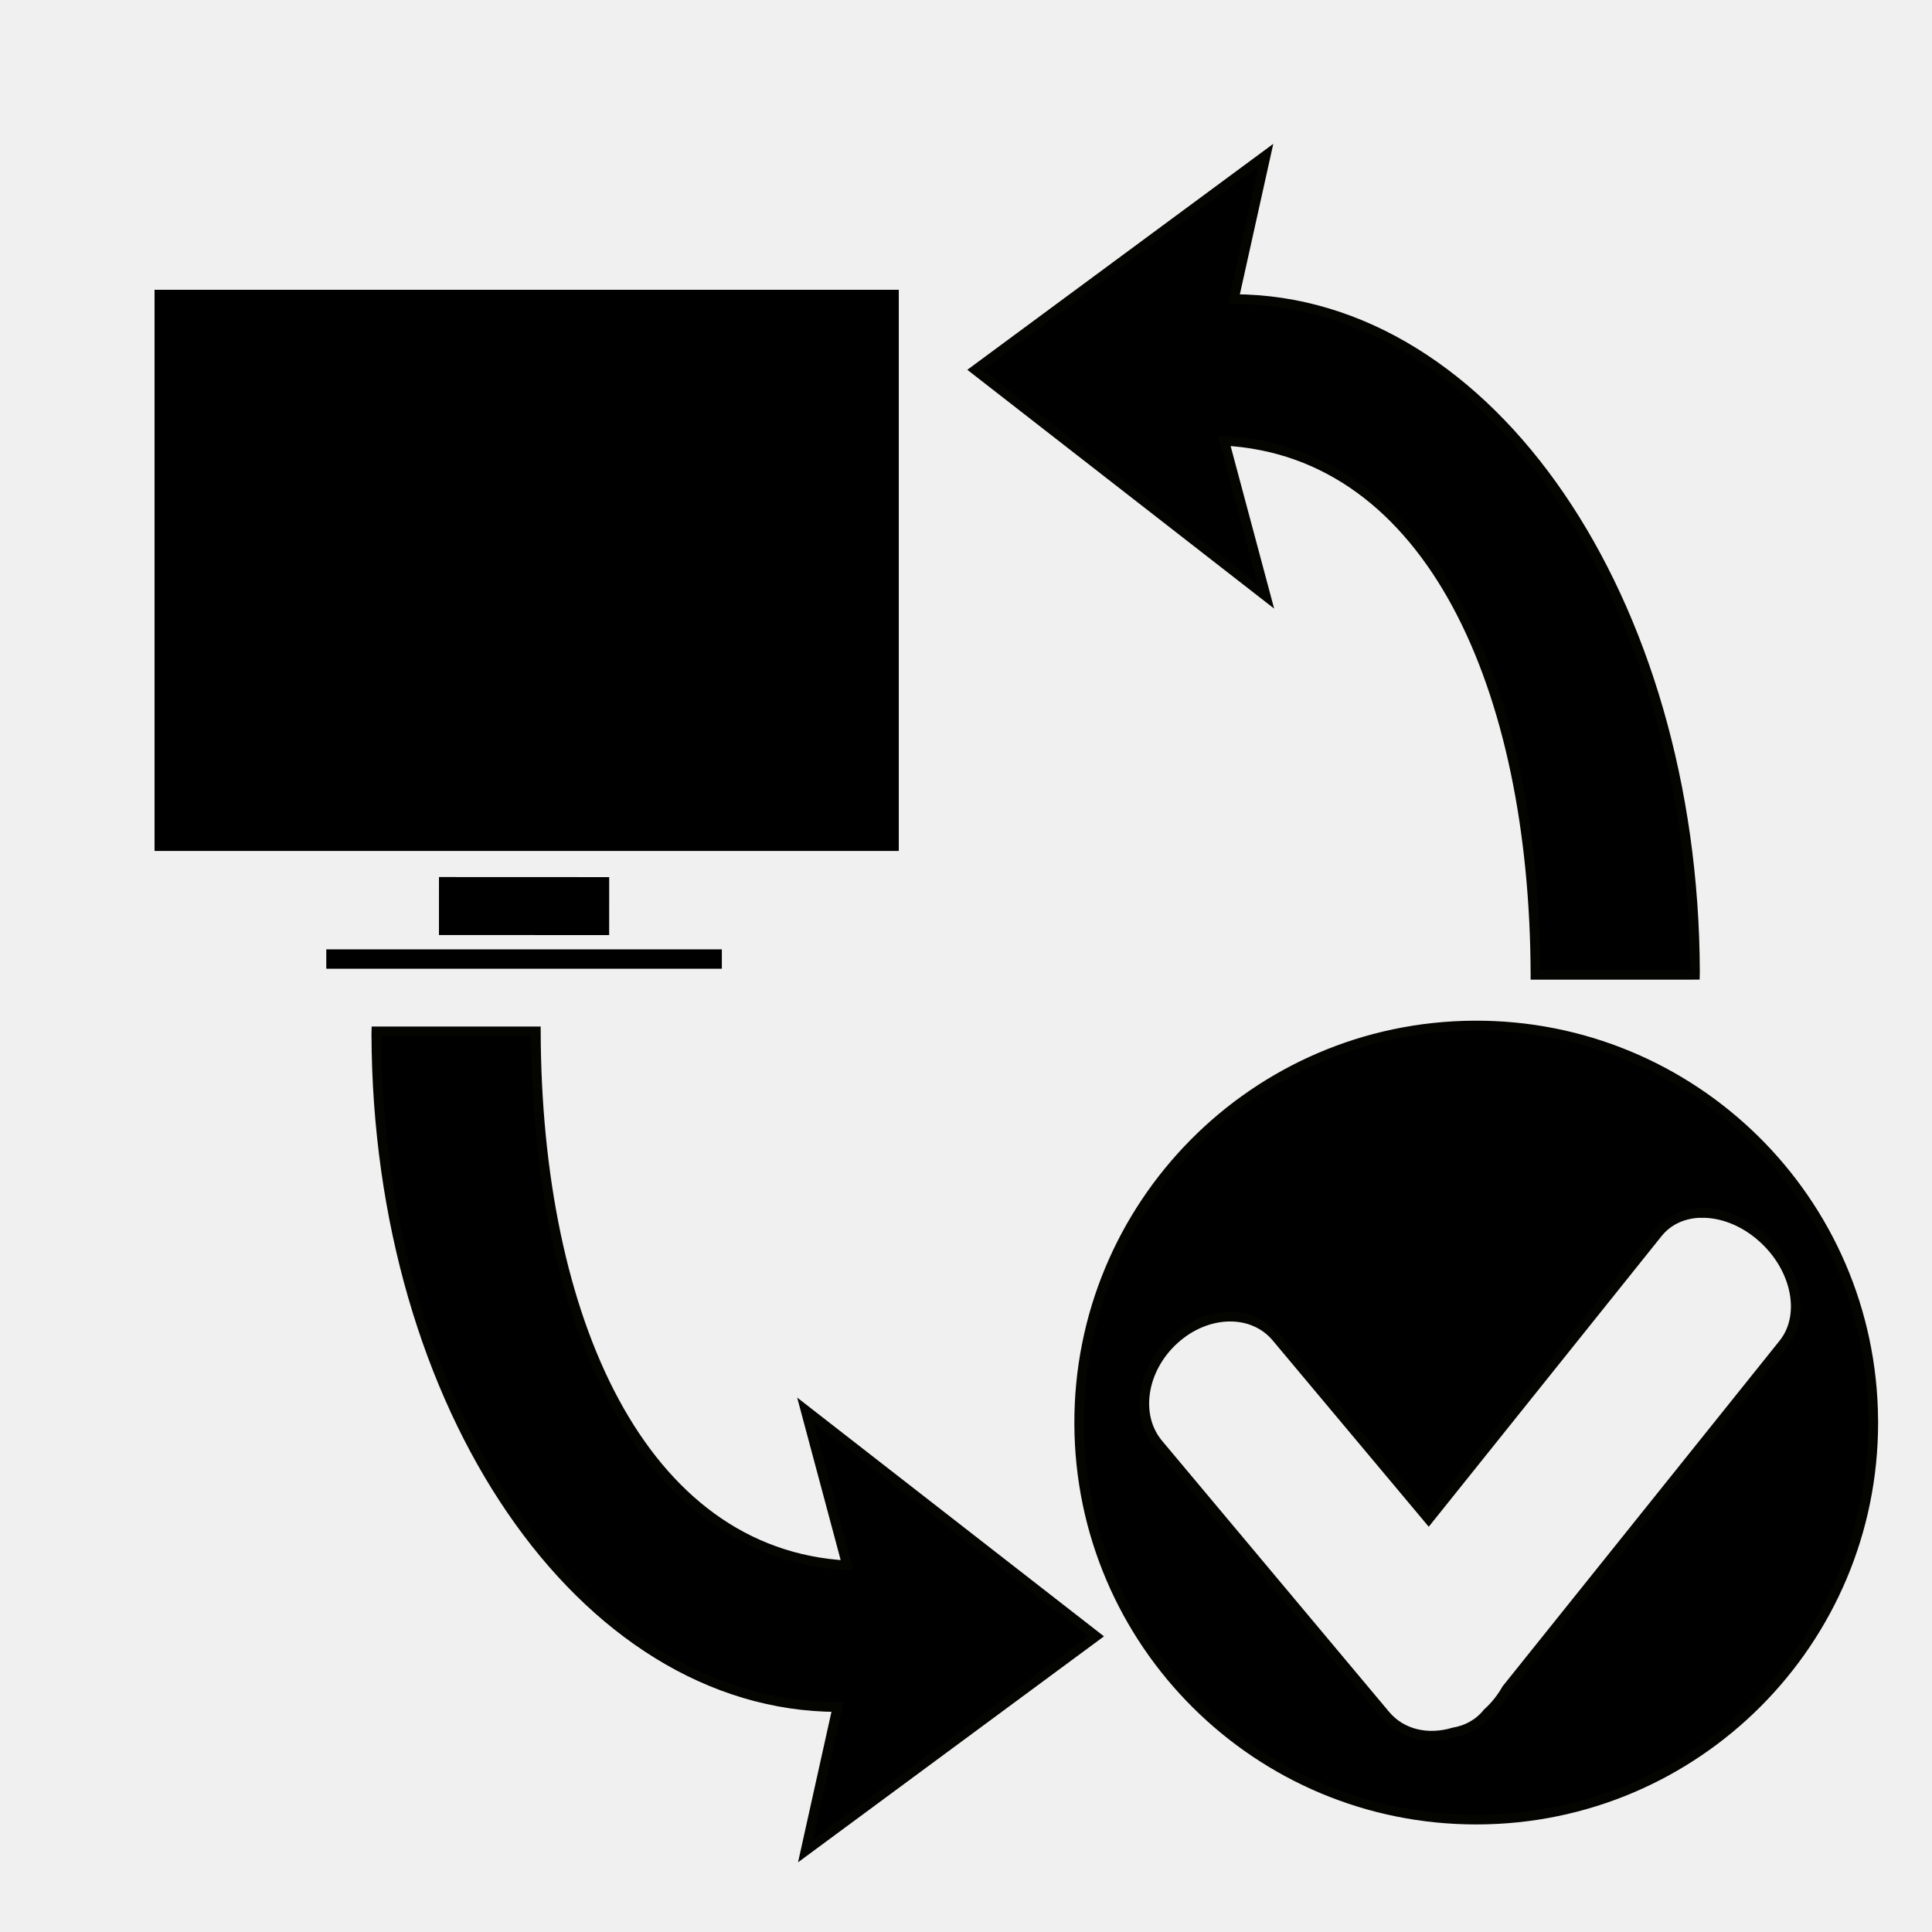
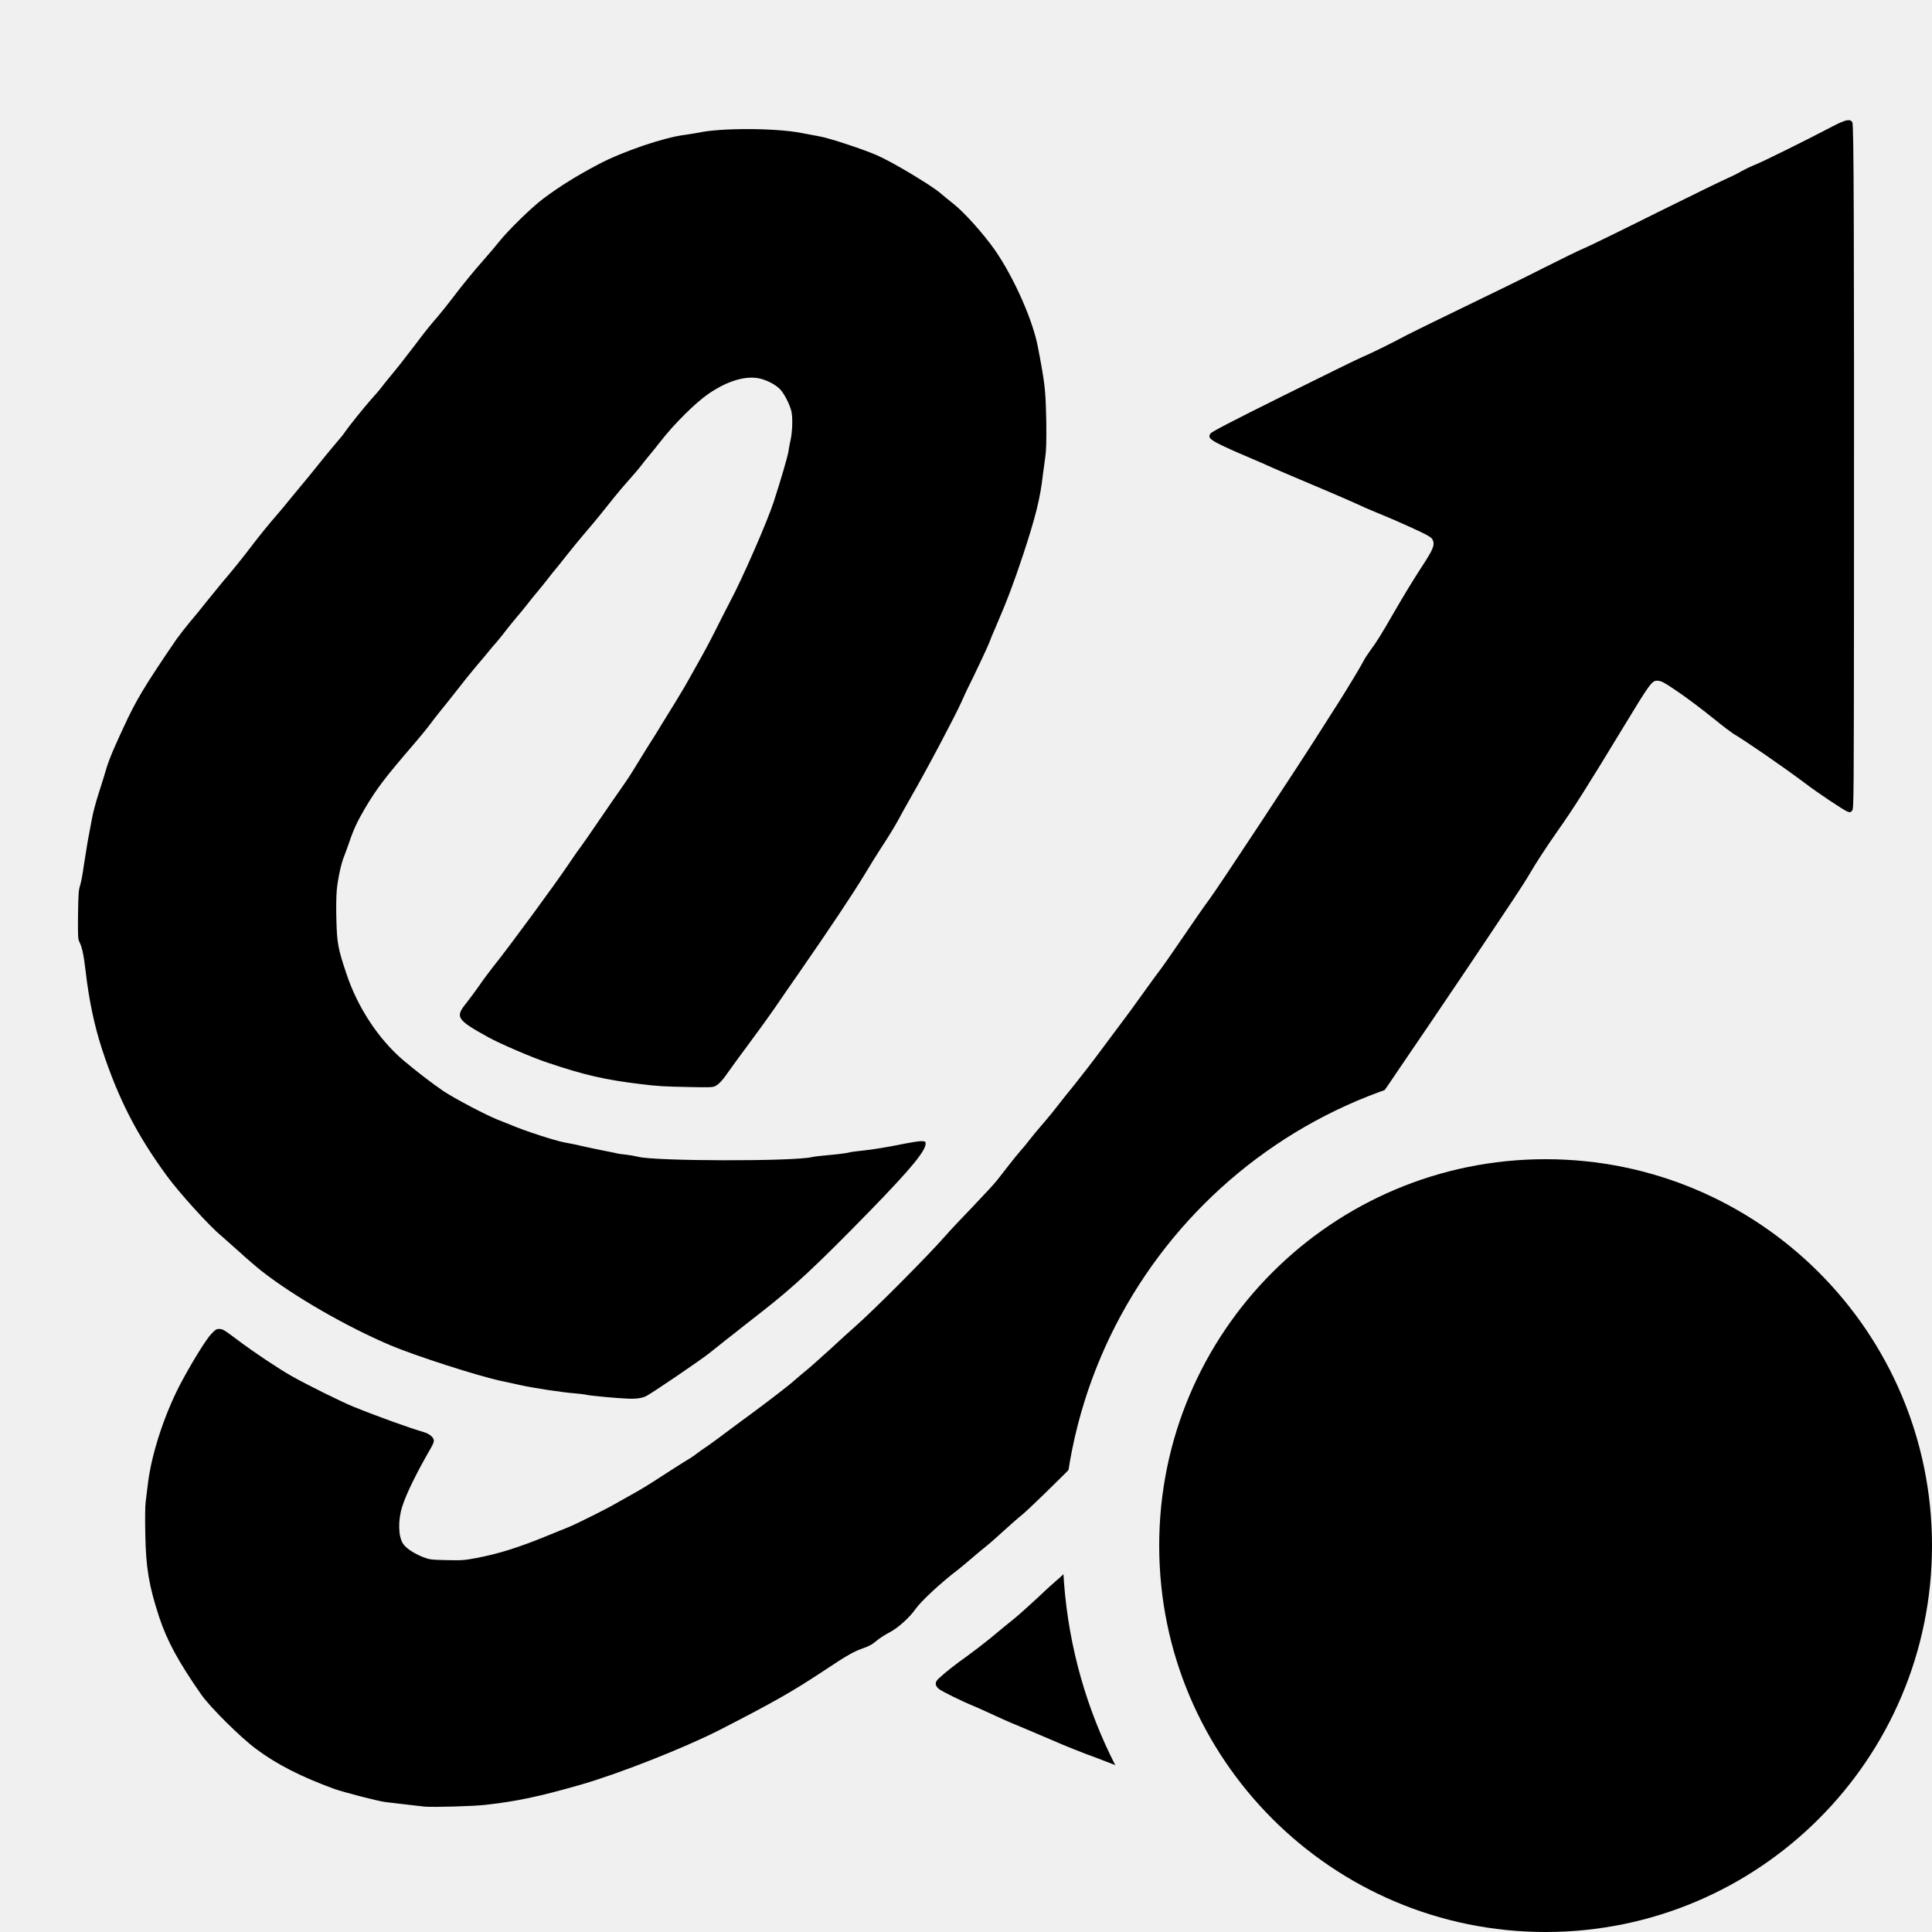
- <svg xmlns="http://www.w3.org/2000/svg" width="100" height="100" viewBox="0 0 26.458 26.458" version="1.1" id="svg699" xml:space="preserve">
-   <defs id="defs696">
-     <linearGradient id="linearGradient11273">
-       <stop style="stop-color:#ff00cf;stop-opacity:0.612;" offset="0" id="stop11271" />
-     </linearGradient>
-     <linearGradient id="linearGradient1606">
-       <stop style="stop-color:#000000;stop-opacity:1;" offset="0" id="stop1604" />
-     </linearGradient>
+ <svg xmlns="http://www.w3.org/2000/svg" width="1024" height="1024" viewBox="0 0 1024 1024">
+   <defs>
+     <mask id="gap">
+       <rect width="1024" height="1024" fill="#fff" />
+       <circle cx="819.2" cy="819.2" r="256" fill="#000" />
+     </mask>
  </defs>
-   <g id="layer1">
-     <path id="path7606" style="fill:#000000;fill-opacity:1;stroke:#040501;stroke-width:0.132" d="m 20.184,14.044 a 5.437,5.437 0 0 0 -5.405,5.459 5.437,5.437 0 0 0 5.448,5.416 5.437,5.437 0 0 0 5.427,-5.437 l -5.17e-4,-0.042 A 5.437,5.437 0 0 0 20.184,14.044 Z m 3.12,2.567 c 0.271,-0.003 0.569,0.107 0.822,0.33 0.477,0.419 0.609,1.07 0.297,1.46 l -3.792,4.731 c -0.066,0.118 -0.154,0.23 -0.262,0.327 -0.117,0.146 -0.279,0.234 -0.461,0.265 -3.17e-4,9.7e-5 -7.17e-4,-9.6e-5 -0.001,0 -0.35,0.106 -0.711,0.028 -0.934,-0.238 l -3.11,-3.713 c -0.326,-0.389 -0.227,-1.027 0.221,-1.431 0.448,-0.404 1.07,-0.416 1.396,-0.027 l 2.085,2.489 3.137,-3.916 c 0.146,-0.183 0.363,-0.275 0.602,-0.278 z" />
-     <path style="fill:none;fill-opacity:1;stroke:#000000;stroke-width:0.794;stroke-dasharray:none;stroke-opacity:1" d="M 8.35,12.333 6.019,12.332" id="path37578-2" transform="translate(-0.00759218,0.07575566)" />
-     <path style="fill:none;fill-opacity:1;stroke:#000000;stroke-width:0.265;stroke-dasharray:none;stroke-opacity:1" d="m 4.476,13.058 5.417,3.4e-5" id="path37578-9-5-3-9" transform="translate(-0.00759218,0.07575566)" />
-     <path id="path6593-5-3" style="fill:#000000;fill-opacity:1;stroke:#040501;stroke-width:0.132;stroke-dasharray:none;stroke-opacity:1" d="m 21.035,13.274 2.184,-1.23e-4 c 2.97e-4,-0.013 8.16e-4,-0.026 0.001,-0.04 -0.015,-5.099 -2.813,-9.205 -6.315,-9.214 l 0.437,-1.968 -3.978,2.938 3.978,3.096 -0.569,-2.125 c 2.823,0.155 4.251,3.386 4.262,7.312 z m -4.075,-9.329 -3.3e-5,6.3e-6" transform="translate(-0.00759218,0.07575566)" />
-     <path id="path6593-5-2-1" style="fill:#000000;fill-opacity:1;stroke:#040501;stroke-width:0.132;stroke-dasharray:none;stroke-opacity:1" d="m 7.346,14.048 -2.184,1.23e-4 c -2.97e-4,0.013 -8.16e-4,0.026 -0.001,0.04 0.015,5.099 2.813,9.205 6.315,9.214 l -0.437,1.968 3.978,-2.938 -3.978,-3.096 0.569,2.125 C 8.784,21.205 7.357,17.974 7.346,14.048 Z m 4.075,9.329 3.3e-5,-6e-6" transform="translate(-0.00759218,0.07575566)" />
-     <rect style="fill:#000000;fill-opacity:1;stroke:#000000;stroke-width:0.265;stroke-dasharray:none;stroke-opacity:1" id="rect925-9-0" width="9.927" height="7.42" x="2.249" y="4.101" />
+   <g mask="url(#gap)">
+     <path fill="#000" transform="matrix(0.96922 0 0 0.96922 16.73 16.24)" d="M686 973C678.5 972.4 660 969.3 650.5 967C631.5 962.4 615.8 957.5 598.8 950.9C592.4 948.4 585.2 945.6 582.8 944.7C575.5 942.1 564.5 937.7 558.9 935.2C556.1 934 549.7 931.3 544.8 929.2C539.8 927.2 531.9 923.8 527.2 921.6C522.4 919.4 517 916.9 515.2 916.2C509 913.7 497.8 908.2 496.1 906.8C493.9 904.9 493.9 903.1 496.1 901.1C499.6 897.8 505.9 892.9 511.2 889.2C514.2 887 520.3 882.4 524.7 878.8C529 875.2 534.6 870.6 537 868.7C539.5 866.7 545.2 861.6 549.7 857.4C554.2 853.1 559.3 848.5 561.1 847C562.8 845.6 565.4 843.1 566.8 841.5C568.1 839.9 570.7 837.4 572.5 836C576.1 833 580.3 828.8 589.4 819.1C596.3 811.8 600.2 808.8 602.6 808.9C603.5 808.9 608.3 810.5 613.3 812.5C618.4 814.4 622.6 816 622.8 816C623 816 625.6 817 628.7 818.2C639.7 822.6 655.8 828.4 660.6 829.7C663.3 830.5 667.1 831.6 669.1 832.3C680 836 695.3 838.3 705.5 837.7C718.5 837 729.8 834.6 736.9 831C740.5 829.2 750.6 822.4 753.2 820.1C757.5 816.2 764.1 807.2 767.8 800.2C770 795.9 774.3 782.5 775 777.8C775.6 773.1 775.6 761.1 775 754.2C774.2 745.7 771 734.8 766.5 726.1C764.2 721.4 758.9 714.3 752.2 707C744.6 698.6 739.8 694.3 730.1 687.2C726 684.2 722 681.3 721.1 680.6C717.8 678.2 718.3 676.2 724.3 669C729.7 662.5 733 658 741.7 645.8C745.7 640 750.5 633.3 752.3 631C754 628.7 759.8 620.4 765.1 612.6C779 592.3 780.4 590.1 783.8 584.8C788.5 577.2 793.6 569.9 795.1 568.9C796.2 568 796.6 568 798.2 568.5C800.2 569.1 810.1 576.3 815.5 581C817.3 582.5 821.4 585.7 824.7 588C827.9 590.3 832.4 593.8 834.7 595.8C836.9 597.8 840.7 601.1 843 603.1C849.2 608.3 858.4 617.7 861.6 622C863.2 624.1 866.1 627.9 868.2 630.5C876.1 640.5 883.3 652.1 891.6 668.3C897.3 679.4 898.8 683.1 903.2 697.5C907.6 712 908.4 715.6 911.2 732.8C913.5 746.9 914.7 771 913.6 781.5C911.7 799.9 908.3 818.1 905 827.8C904.4 829.4 902.1 835.6 899.7 841.5C895.1 853.2 883.8 875.3 879.9 880.4C878.7 881.9 876.5 884.7 875 886.7C864.3 900.7 847.8 918.4 839.2 924.9C824.6 936.2 821 938.7 814.8 942.6C804.6 948.8 804.2 949 792.7 954.2C781.3 959.3 774 961.9 759.2 966.2C746.6 969.8 741.8 970.9 735.2 971.5C732.2 971.8 728.9 972.3 727.8 972.6C725.4 973.2 692.9 973.6 686 973ZM215 971.2C213.1 971 201.7 969.7 193.5 968.7C189.4 968.2 170.9 963.4 165.5 961.5C147.5 954.9 134.2 948.2 122.7 939.6C114.1 933.2 97.6 916.8 92.7 909.8C80.2 891.8 74.1 880.6 69.7 867.3C64.2 850.4 62.5 840.6 62.2 822.2C62 813.8 62.1 807.2 62.4 804.5C62.7 802.2 63.3 797.4 63.7 794C65.8 777.2 73.4 754.6 82.6 737.8C88.5 726.9 95.6 715.5 98.3 712.7C100.3 710.5 101.1 710 102.4 710C104.6 710 104.9 710.2 113.2 716.4C121.7 722.8 134.9 731.6 142.3 735.8C150.4 740.4 170 750.1 176 752.5C190.1 758.2 207.2 764.3 214.2 766.3C217.5 767.2 220 769.3 220 771.1C220 771.7 219.4 773.3 218.7 774.5C210.5 788.7 205 799.9 202.7 807.1C200.3 814.7 200.5 823.5 203.2 827.5C204.7 829.8 209.1 832.8 214 834.7C217.6 836.1 218.2 836.2 226.8 836.4C235.1 836.6 236.5 836.5 243 835.3C255.6 832.9 266.4 829.5 282.2 823C286.4 821.3 291.6 819.2 293.8 818.3C298.2 816.5 314 808.6 319 805.7C320.8 804.7 325.2 802.2 328.8 800.2C332.3 798.3 339.2 794.1 344 790.9C348.8 787.8 354.7 784 357 782.6C359.4 781.2 362.2 779.4 363.3 778.5C364.4 777.6 367.3 775.5 369.8 773.9C372.2 772.2 377.7 768.2 381.9 765C386.1 761.9 391.1 758.1 393 756.8C402.9 749.5 414.6 740.5 417.2 738.1C418.8 736.7 421.7 734.2 423.7 732.6C425.6 731.1 431.5 725.8 436.8 721C442 716.2 447.9 710.8 450 709C460.4 699.9 489.7 670.5 499.8 659C502.3 656.1 509.2 648.8 515 642.8C520.8 636.7 526.8 630.3 528.2 628.4C529.6 626.6 532.5 622.9 534.6 620.2C536.7 617.5 539.6 613.9 541.1 612.2C542.6 610.6 544.9 607.7 546.2 606C547.6 604.2 550.2 601.1 552 599C553.8 596.9 556.7 593.5 558.3 591.5C562.5 586.1 567.9 579.3 570.4 576.3C572.9 573.2 580.6 563.3 583 560C584.9 557.4 594 545.2 598.6 539.1C600.2 537 603.1 533 605.1 530.2C613.9 518 615.3 516 618 512.5C619.5 510.4 622.8 505.8 625.2 502.2C636.1 486.3 641.8 478 643.9 475.3C648.1 469.8 694 400.2 706 381.1C707.8 378.3 711.5 372.4 714.3 368.1C720.2 358.8 726.9 347.6 728.5 344.5C729.1 343.3 730.8 340.7 732.2 338.8C735.1 335 738.3 329.9 745 318.2C750.8 308.2 755.8 300 760.3 293.1C766.4 283.8 767.4 281.4 766.3 278.7C765.7 277.3 764.8 276.7 760.4 274.5C754.6 271.7 744.3 267.1 735.2 263.4C732 262.1 726.9 259.9 724 258.5C719.2 256.3 704.5 250 689 243.5C685.6 242.1 677.8 238.7 671.8 236C665.7 233.4 660 230.9 659 230.5C658 230.1 654.5 228.5 651.1 226.9C644.3 223.6 643.2 222.5 644.7 220.3C645.3 219.4 656.2 213.7 684.6 199.6C706.1 188.9 725.7 179.3 728.1 178.3C732.3 176.6 746 169.8 752 166.5C753.5 165.7 767.1 159 782.2 151.7C797.4 144.4 817.4 134.6 826.8 129.8C836.1 125.1 846.1 120.2 849 119C851.9 117.8 869.9 109 889.1 99.4C908.3 89.9 925.7 81.4 927.9 80.5C930 79.6 933.2 78 935 76.9C936.8 75.9 940.3 74.2 942.8 73.2C947.1 71.5 971.7 59.3 984.8 52.4C992.1 48.6 994.4 48.1 995.7 50.1C996.5 51.4 996.7 104.2 996.6 308.6C996.5 421.1 996.5 425.4 995.6 426.5C994.8 427.5 994.5 427.6 993.1 427.1C991.1 426.4 976.7 416.8 969.1 411C957.9 402.6 937.3 388.4 930.5 384.4C929.3 383.6 924.8 380.3 920.7 376.9C912.1 370 904.9 364.6 898.2 360.1C892.4 356.2 890.9 355.5 888.9 355.5C886.1 355.5 884.9 357.1 870.3 381.2C851.2 412.7 843 425.7 834.7 437.4C828.8 445.8 822.5 455.4 819 461.5C817.8 463.6 814 469.5 810.5 474.8C795.3 497.7 772.7 531.3 764.3 543.6C759.3 550.9 752.2 561.4 748.5 566.8C739.9 579.7 731 592.3 725.6 599.4C723.2 602.6 718.1 609.5 714.2 615C705.8 626.9 699.5 635.2 694.7 641.2C692.7 643.7 689 648.6 686.4 652C683.9 655.4 680.7 659.6 679.3 661.3C677.9 663 674 667.8 670.8 672C667.5 676.2 663.1 681.6 661 684C656.2 689.5 648.9 698.3 645.9 702.2C644.6 703.8 641.1 707.9 638.1 711.2C635.2 714.5 631.7 718.6 630.3 720.2C629 721.9 624.4 727.1 620.1 731.7C615.8 736.4 610.9 741.8 609.2 743.7C599.7 754.8 550.3 804.4 541.8 811.5C539.3 813.5 534.7 817.6 531.5 820.5C528.3 823.4 524 827.3 521.8 829C519.5 830.8 516.1 833.7 514 835.5C511.9 837.3 508.7 840 506.8 841.5C497.4 848.6 486.4 858.9 483.5 863C480.2 867.8 473.7 873.6 469.2 875.9C467 877 463.8 879.1 462.2 880.4C460.2 882.2 458.1 883.4 455.5 884.3C449.5 886.4 446.5 888.1 432.8 897.2C416 908.3 405.5 914.3 375.8 929.5C356.5 939.3 320.7 953.4 300 959.3C277.6 965.7 265.4 968.3 248.5 970.2C242.1 971 219.7 971.6 215 971.2ZM326.2 748.1C320.5 747.9 305.2 746.5 303.5 746C302.7 745.8 299.8 745.4 297.1 745.2C291.1 744.8 275.1 742.4 267.8 740.8C264.7 740.1 259.6 739 256.3 738.3C243.1 735.4 209.7 724.6 196.2 718.9C172.2 708.7 143.7 692.3 125.9 678.4C123 676.1 117.5 671.4 113.7 667.9C109.9 664.5 105.4 660.5 103.8 659.1C97.2 653.7 80.9 635.7 74 626.3C57.6 603.9 47.4 584.1 38.5 556.9C34.2 543.7 31.3 529.6 29.5 513.8C28.5 505.3 27.6 501.1 26.1 498.2C25.4 497 25.3 494.9 25.4 483.5C25.6 472.1 25.7 469.9 26.6 467.3C27.1 465.6 28 461 28.5 457C29.1 453.1 30.1 446.9 30.7 443.3C31.4 439.7 32.4 434.2 33 431.1C33.5 428 35.2 421.7 36.7 417.1C38.2 412.5 40.1 406.3 41 403.2C41.9 400.2 43.9 395.1 45.4 391.8C46.9 388.4 49.1 383.5 50.4 380.8C56.9 366.6 61.8 358.3 79.4 332.6C80.9 330.5 84.1 326.4 86.5 323.5C89 320.6 93.4 315.2 96.3 311.5C99.3 307.8 103.1 303.2 104.7 301.2C108.1 297.4 116.3 287.2 120.2 282C124.2 276.7 130.4 269.1 134 265C135.8 262.9 138.8 259.4 140.5 257.2C142.3 255 145.3 251.4 147.1 249.2C150.4 245.3 152.2 243.1 159.9 233.5C162 230.9 165.1 227.2 166.8 225.2C168.4 223.3 170.4 221 171 220C173.3 216.6 180.8 207.3 185.4 202C188 199.1 190.7 196 191.4 195C192.1 194 194.3 191.3 196.2 189C199.8 184.7 204.3 179 209.6 172C214.9 164.9 218.7 160.2 222 156.5C223.8 154.4 227.4 149.9 230 146.5C235.2 139.6 242.2 131 248 124.5C250.1 122.2 253.5 118.1 255.6 115.5C260.6 109.2 273.5 96.6 279.8 91.9C288.7 85.2 297.9 79.5 309.8 73.2C322.9 66.2 345.8 58.4 357.2 57C359.6 56.7 363 56.1 364.7 55.8C376.7 53.1 407.3 53.2 421.2 56C424 56.5 428.3 57.3 430.8 57.8C436.1 58.7 455.2 65 462.4 68.2C470.5 71.7 491.4 84.2 496.8 88.7C498.4 90.1 501.7 92.8 504 94.6C509.8 99.1 520.4 110.9 526.6 119.7C537.3 135 548 159.3 550.5 174C550.8 175.5 551.5 179.1 552 182C554.2 194.1 554.6 198.6 554.9 213.6C555 225.5 554.9 229.5 554.3 233.6C553.9 236.4 553.3 240.8 553 243.2C551.6 255.7 549 266.1 542.2 286.7C537 302.3 533.7 311.1 527.3 326C525.5 330 524 333.8 523.8 334.5C523.3 336 514.7 354.3 512.2 359.1C511.3 361 509.6 364.5 508.6 366.9C504.8 375.3 489.7 403.9 480.3 420.2C477.7 424.8 474.9 429.8 474.2 431.2C472.6 434.2 468.5 441 464.4 447.2C462.8 449.6 458.7 456.2 455.4 461.7C449.5 471.5 436.3 491.3 420 514.8C415.6 521.1 409.5 529.9 406.4 534.5C403.3 539 397 547.7 392.3 554C387.7 560.2 382.8 566.9 381.4 568.9C378.1 573.8 375.6 576.5 373.6 577.3C372.4 577.9 369.4 577.9 359.9 577.7C345.6 577.4 342.8 577.3 332.4 576C313.5 573.7 302.2 571.1 282.3 564.4C274 561.7 256.2 554 250 550.6C232.3 540.8 231.5 539.5 237.8 531.7C239.3 529.8 242.3 525.8 244.4 522.8C246.5 519.7 250 515 252.2 512.2C261.2 501 286.1 467.1 293.9 455.5C296.8 451.2 299.8 446.9 300.7 445.8C301.6 444.6 306.1 438.2 310.6 431.5C315.2 424.8 320.6 416.9 322.7 414C324.7 411.2 327.7 406.7 329.3 404C330.9 401.4 334.2 396 336.7 392C339.3 388 342.9 382.2 344.8 379C346.8 375.8 350.2 370.2 352.5 366.5C354.8 362.8 358.4 356.7 360.4 353C362.5 349.3 365.1 344.6 366.3 342.5C367.5 340.4 371 333.9 374 327.9C377 321.9 380.6 314.9 381.9 312.4C388.8 299.5 402.5 268.1 405.9 257.5C409.9 245.2 413.4 233 413.8 230.7C414 229.4 414.5 226.2 415.1 223.8C416.1 218.8 416.3 211.5 415.5 208.1C414.6 204.4 411.7 198.7 409.5 196.3C406.8 193.4 401.4 190.7 397 190C389.5 188.9 380.5 191.7 370.6 198.3C363.1 203.4 351.4 215 343.5 225.2C342 227.2 339.6 230.1 338.2 231.8C336.8 233.4 334.7 236.1 333.4 237.8C332.2 239.4 329.1 243 326.6 245.8C324.1 248.6 320.5 252.8 318.7 255.1C312.2 263.3 307.3 269.3 304.5 272.5C302.9 274.3 299.8 278.1 297.4 281C295.1 283.8 291.1 288.8 288.6 292C286 295.1 282.8 299.1 281.6 300.7C280.3 302.4 278 305.2 276.5 307C275 308.8 272.5 311.8 271 313.8C269.5 315.7 267.1 318.7 265.5 320.5C264 322.3 261.6 325.2 260.2 327C258.9 328.8 256.4 331.8 254.8 333.8C253.1 335.7 250.8 338.4 249.7 339.8C248.7 341.1 246.3 343.9 244.5 346C242.7 348.1 239.8 351.7 237.9 354C236.1 356.3 231.7 361.9 228.2 366.3C224.6 370.7 219.9 376.6 217.8 379.5C215.6 382.4 211.7 387.1 209.2 390C193.2 408.6 188.9 414.2 182.2 425.5C178.2 432.4 176.2 436.5 173.8 443.6C172.8 446.5 171.5 450 171 451.3C169.4 455 167.5 463.7 166.9 470C166.6 473.3 166.5 480.3 166.7 486.5C167 498.8 167.6 502.1 172.1 515.5C178.2 534 189.6 551.3 203.1 562.9C210.2 568.9 219.3 575.9 225.2 579.9C231.7 584.2 248.5 593 254.8 595.5C257 596.4 260.6 597.8 262.8 598.7C270.4 601.9 286.2 607 291.5 608C294.4 608.5 299.3 609.5 302.5 610.3C305.7 611 310.4 612 313 612.5C315.6 613 318.6 613.6 319.8 613.9C320.9 614.2 323.3 614.5 325.3 614.7C327.2 614.9 330 615.4 331.5 615.8C340.8 618.3 416.8 618.4 426.8 616C427.9 615.7 432.5 615.2 437 614.8C441.5 614.4 446 613.8 447 613.5C447.9 613.2 451.1 612.8 454 612.5C459.8 611.9 467.4 610.7 477.2 608.7C480.8 608 484.9 607.3 486.2 607.3C488.5 607.3 488.8 607.4 488.9 608.3C489.4 612.1 481.1 622.2 458.1 645.8C429.4 675.2 416.9 686.9 399.7 700.3C395.8 703.4 390.8 707.3 388.6 709C386.4 710.8 382.4 713.9 379.7 716C377.1 718.1 372.9 721.4 370.4 723.4C366 726.9 339.5 745 336.1 746.7C333.9 747.8 330.7 748.3 326.2 748.1Z" />
  </g>
+   <circle cx="819.2" cy="819.2" r="204.8" fill="#000000" />
</svg>
